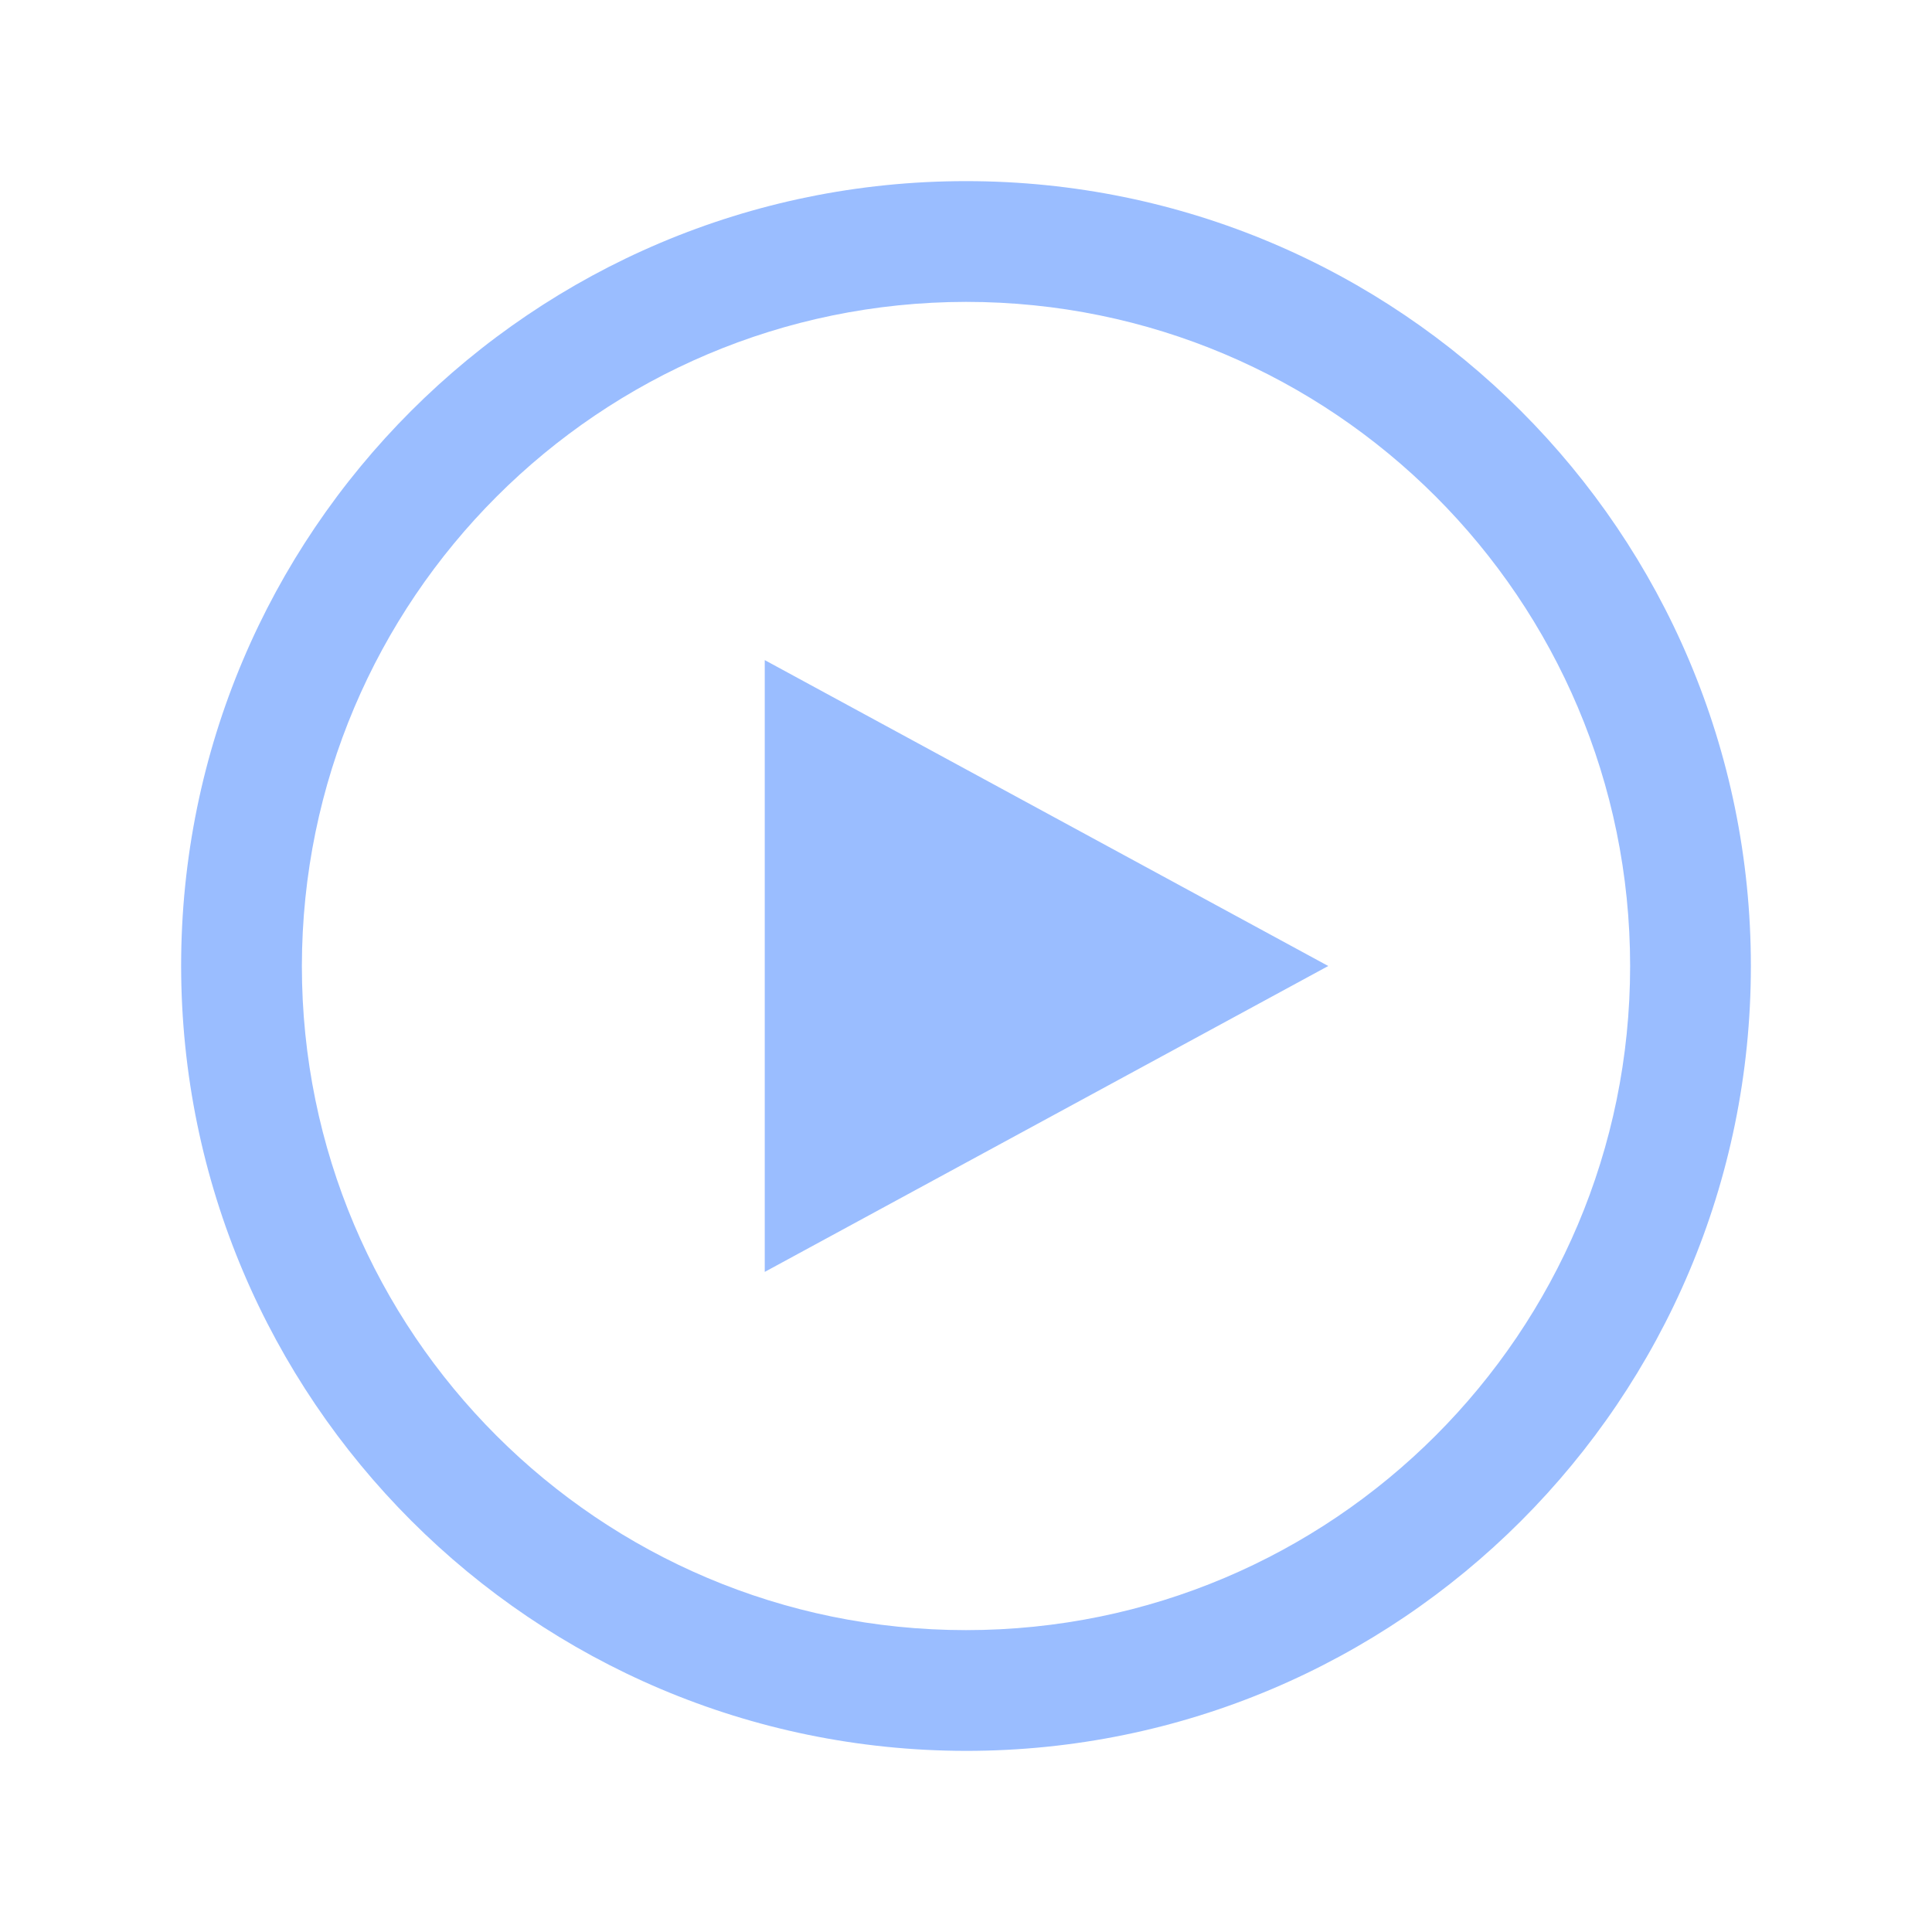
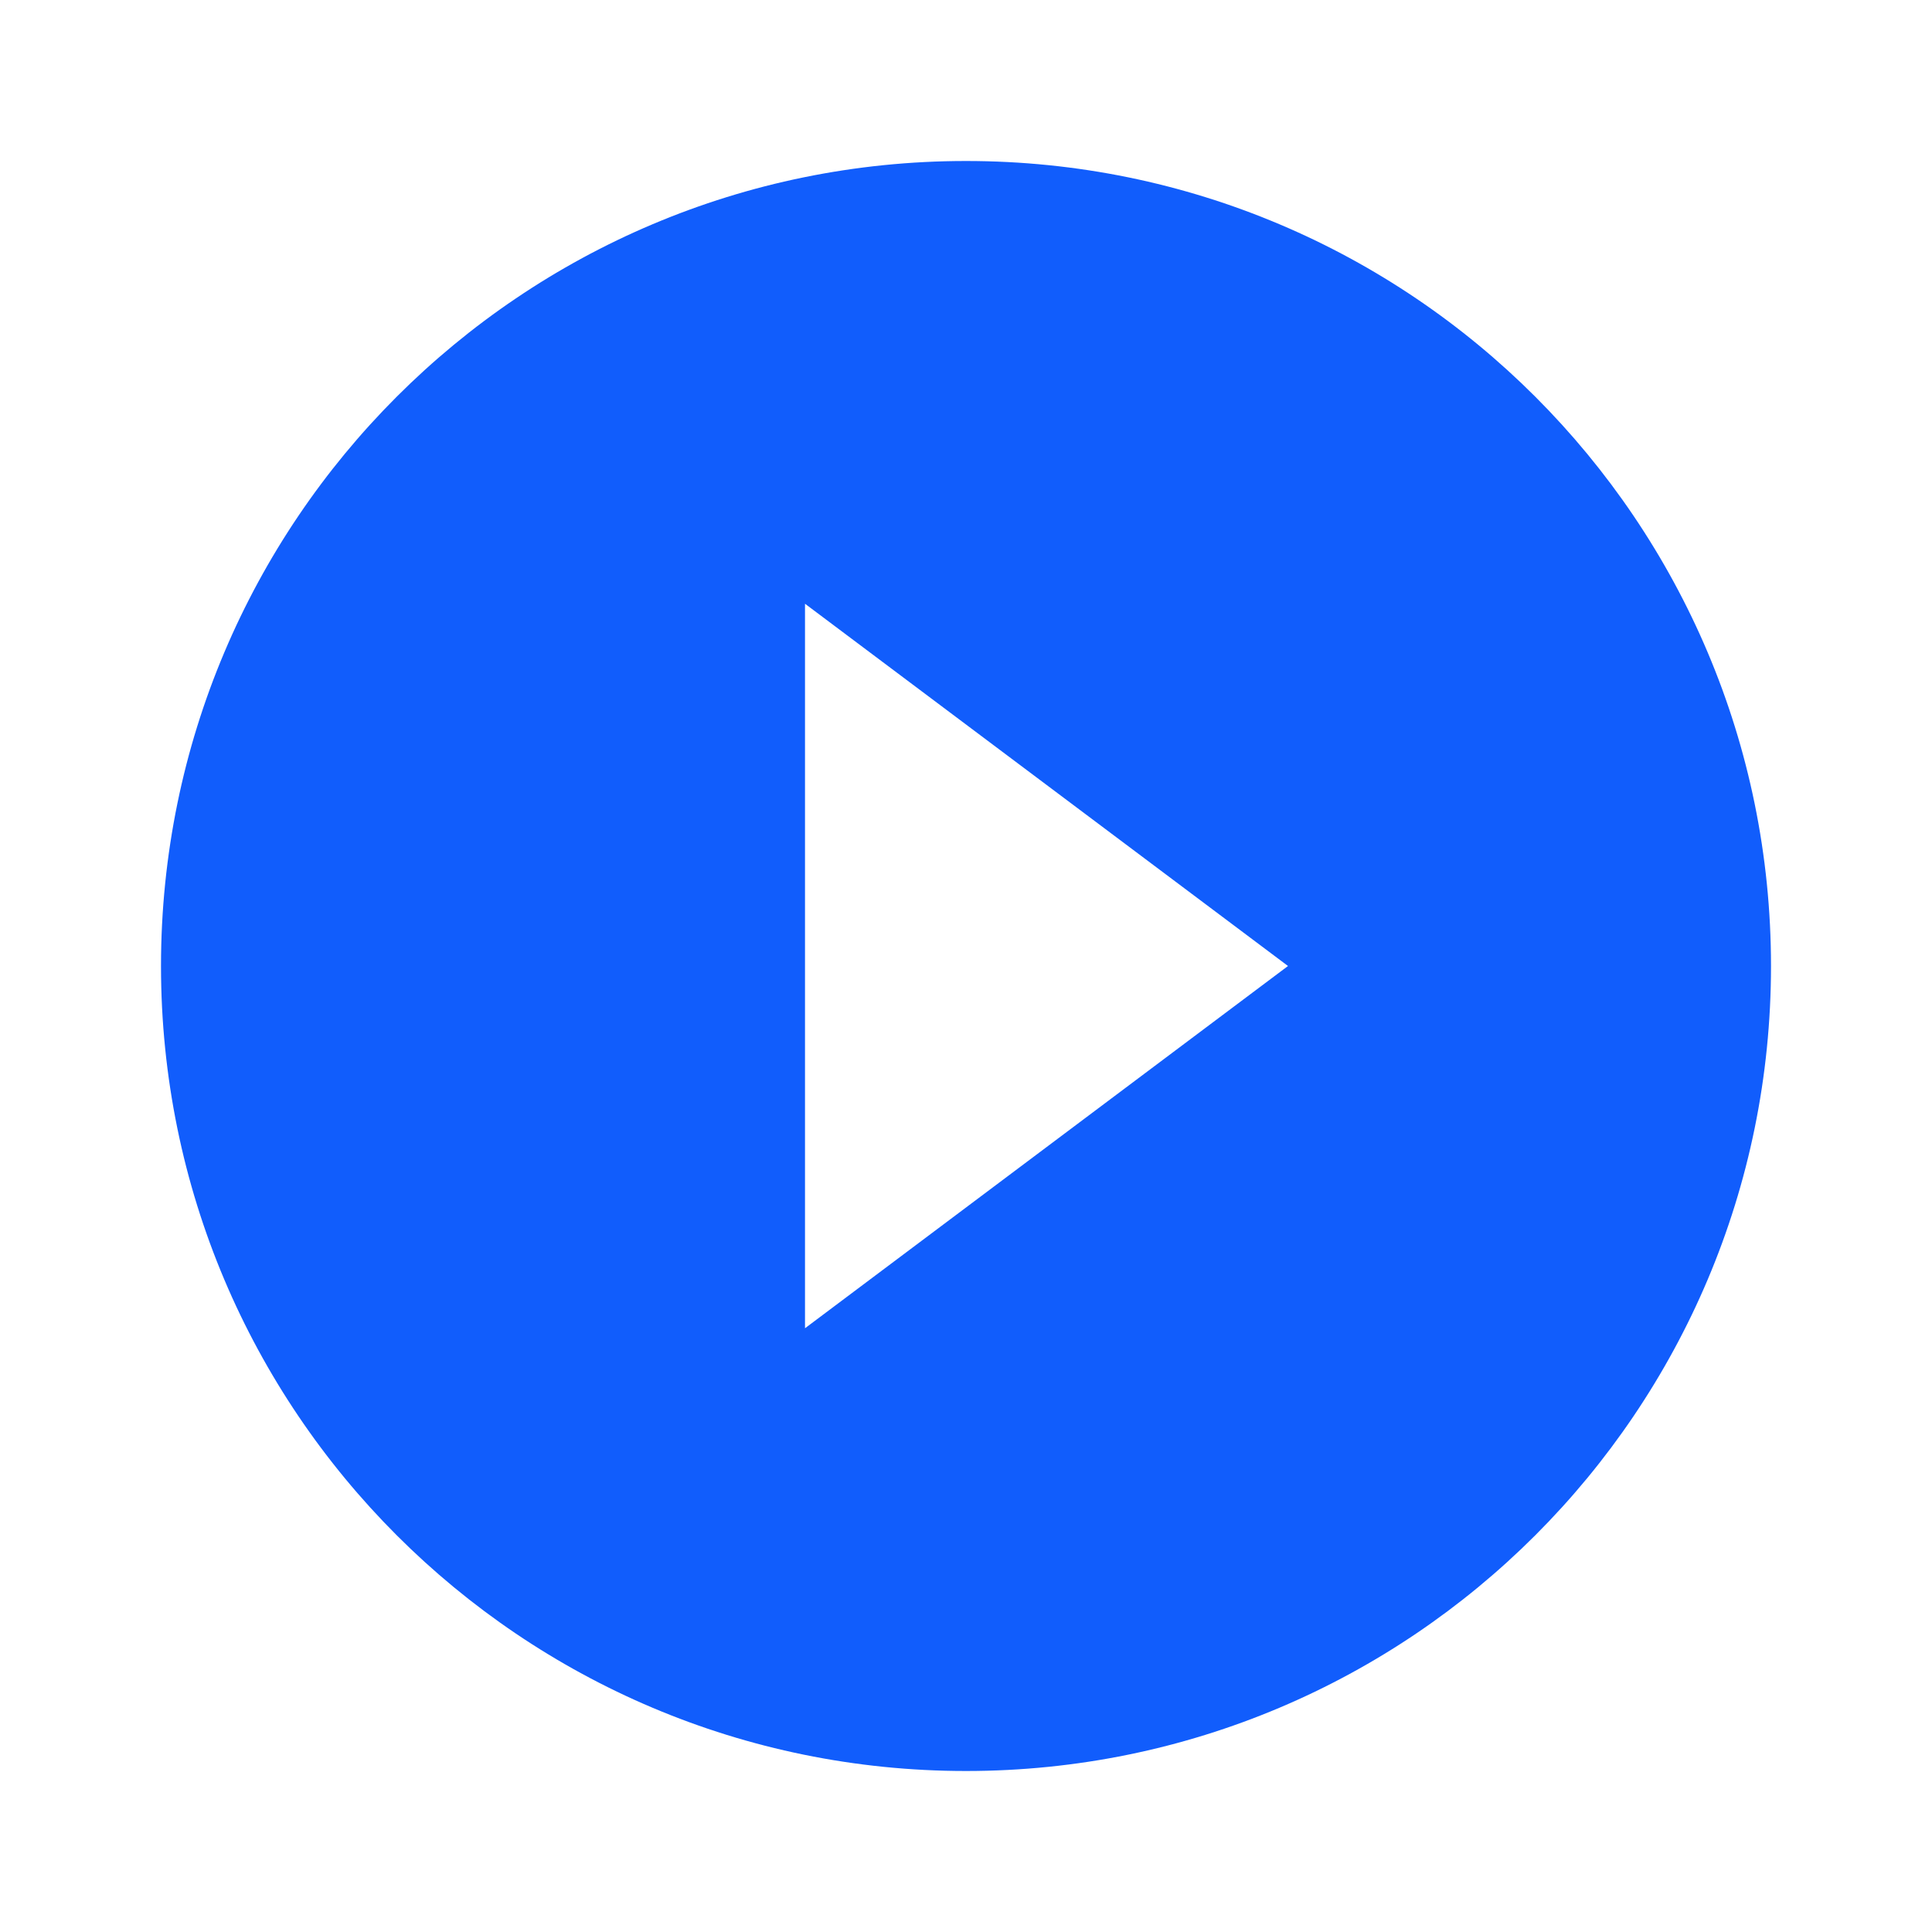
- <svg xmlns="http://www.w3.org/2000/svg" width="50px" height="50px" viewBox="0 0 24 24" id="_24x24_On_Light_Play" data-name="24x24/On Light/Play" fill="#000000">
-   <g id="SVGRepo_bgCarrier" stroke-width="0" />
-   <g id="SVGRepo_tracerCarrier" stroke-linecap="round" stroke-linejoin="round" />
-   <g id="SVGRepo_iconCarrier">
-     <rect id="view-box" width="24" height="24" fill="none" />
-     <path id="Shape" d="M0,9.75A9.75,9.75,0,1,1,9.75,19.5,9.761,9.761,0,0,1,0,9.75Zm1.5,0A8.25,8.25,0,1,0,9.75,1.5,8.259,8.259,0,0,0,1.5,9.75Zm5.75-3.8,7,3.8-7,3.8Z" transform="translate(2.25 2.25)" fill="#9abdff" />
-   </g>
+ <svg xmlns="http://www.w3.org/2000/svg" width="50" height="50" viewBox="0 0 48 48" id="Play">
+   <path fill="none" d="M0 0h48v48H0z" />
+   <path d="M24 4C12.95 4 4 12.95 4 24s8.95 20 20 20 20-8.95 20-20S35.05 4 24 4zm-4 29V15l12 9-12 9z" fill="#115dfc" class="color000000 svgShape" />
</svg>
